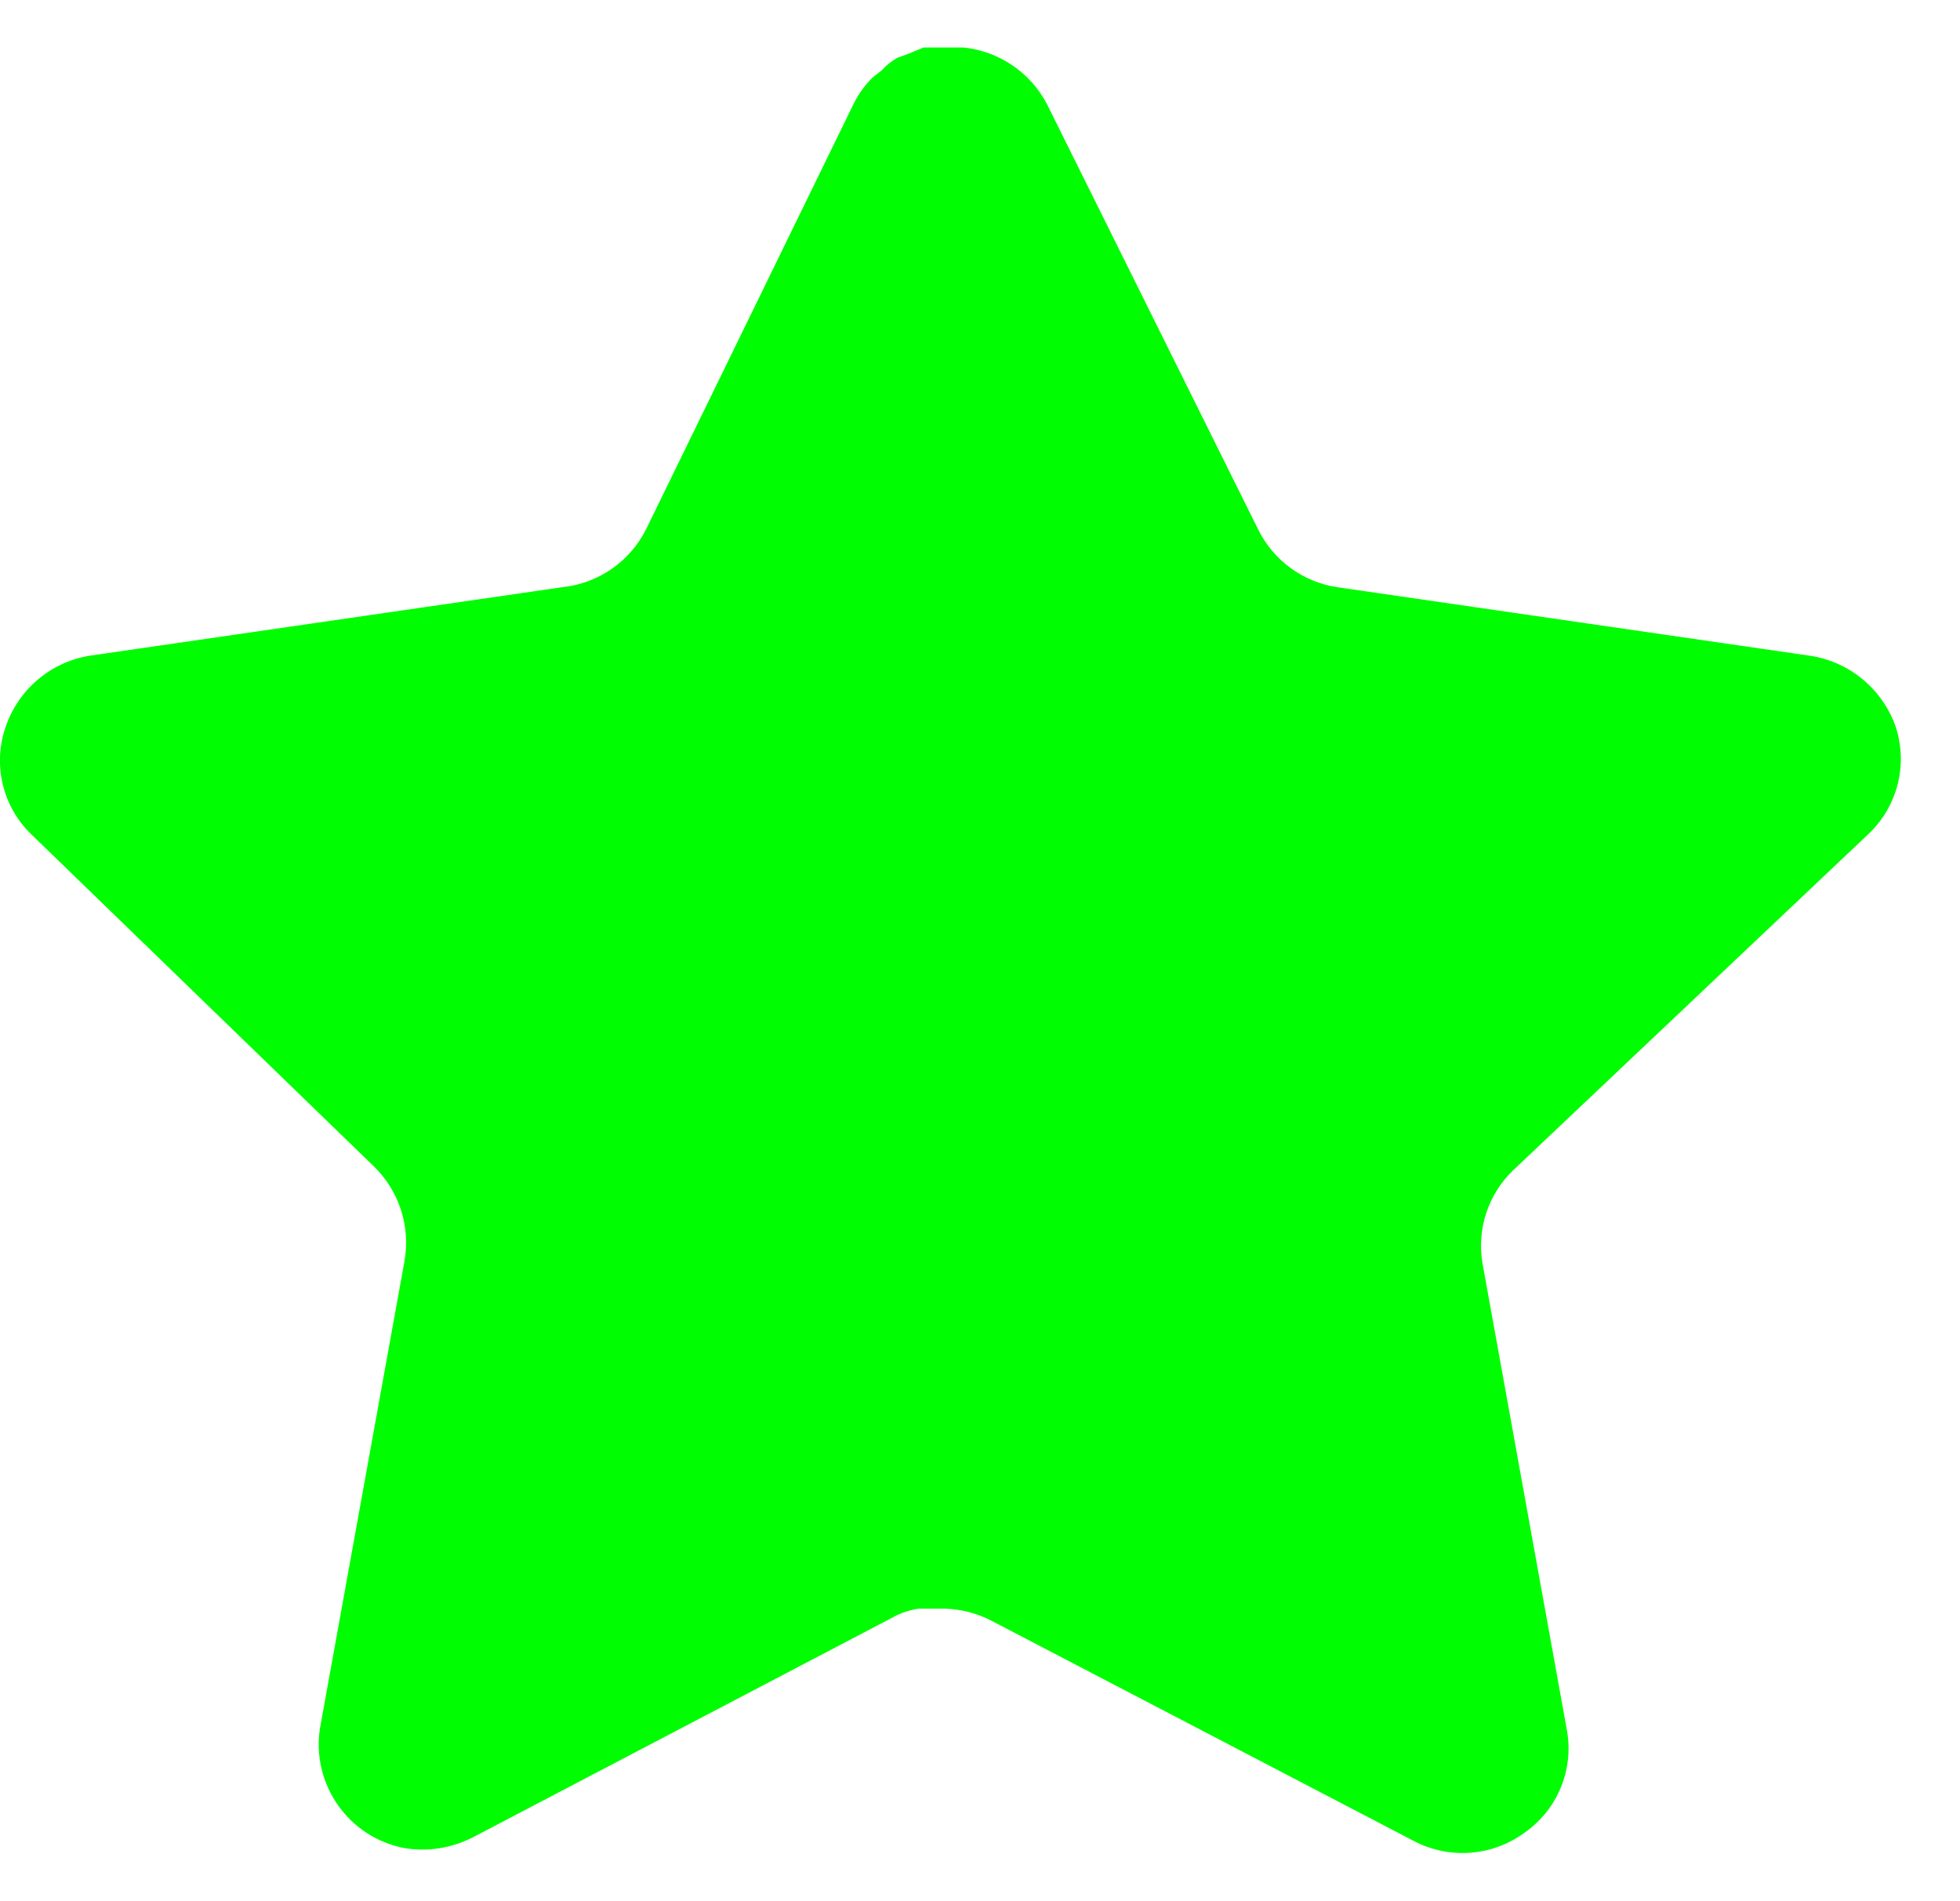
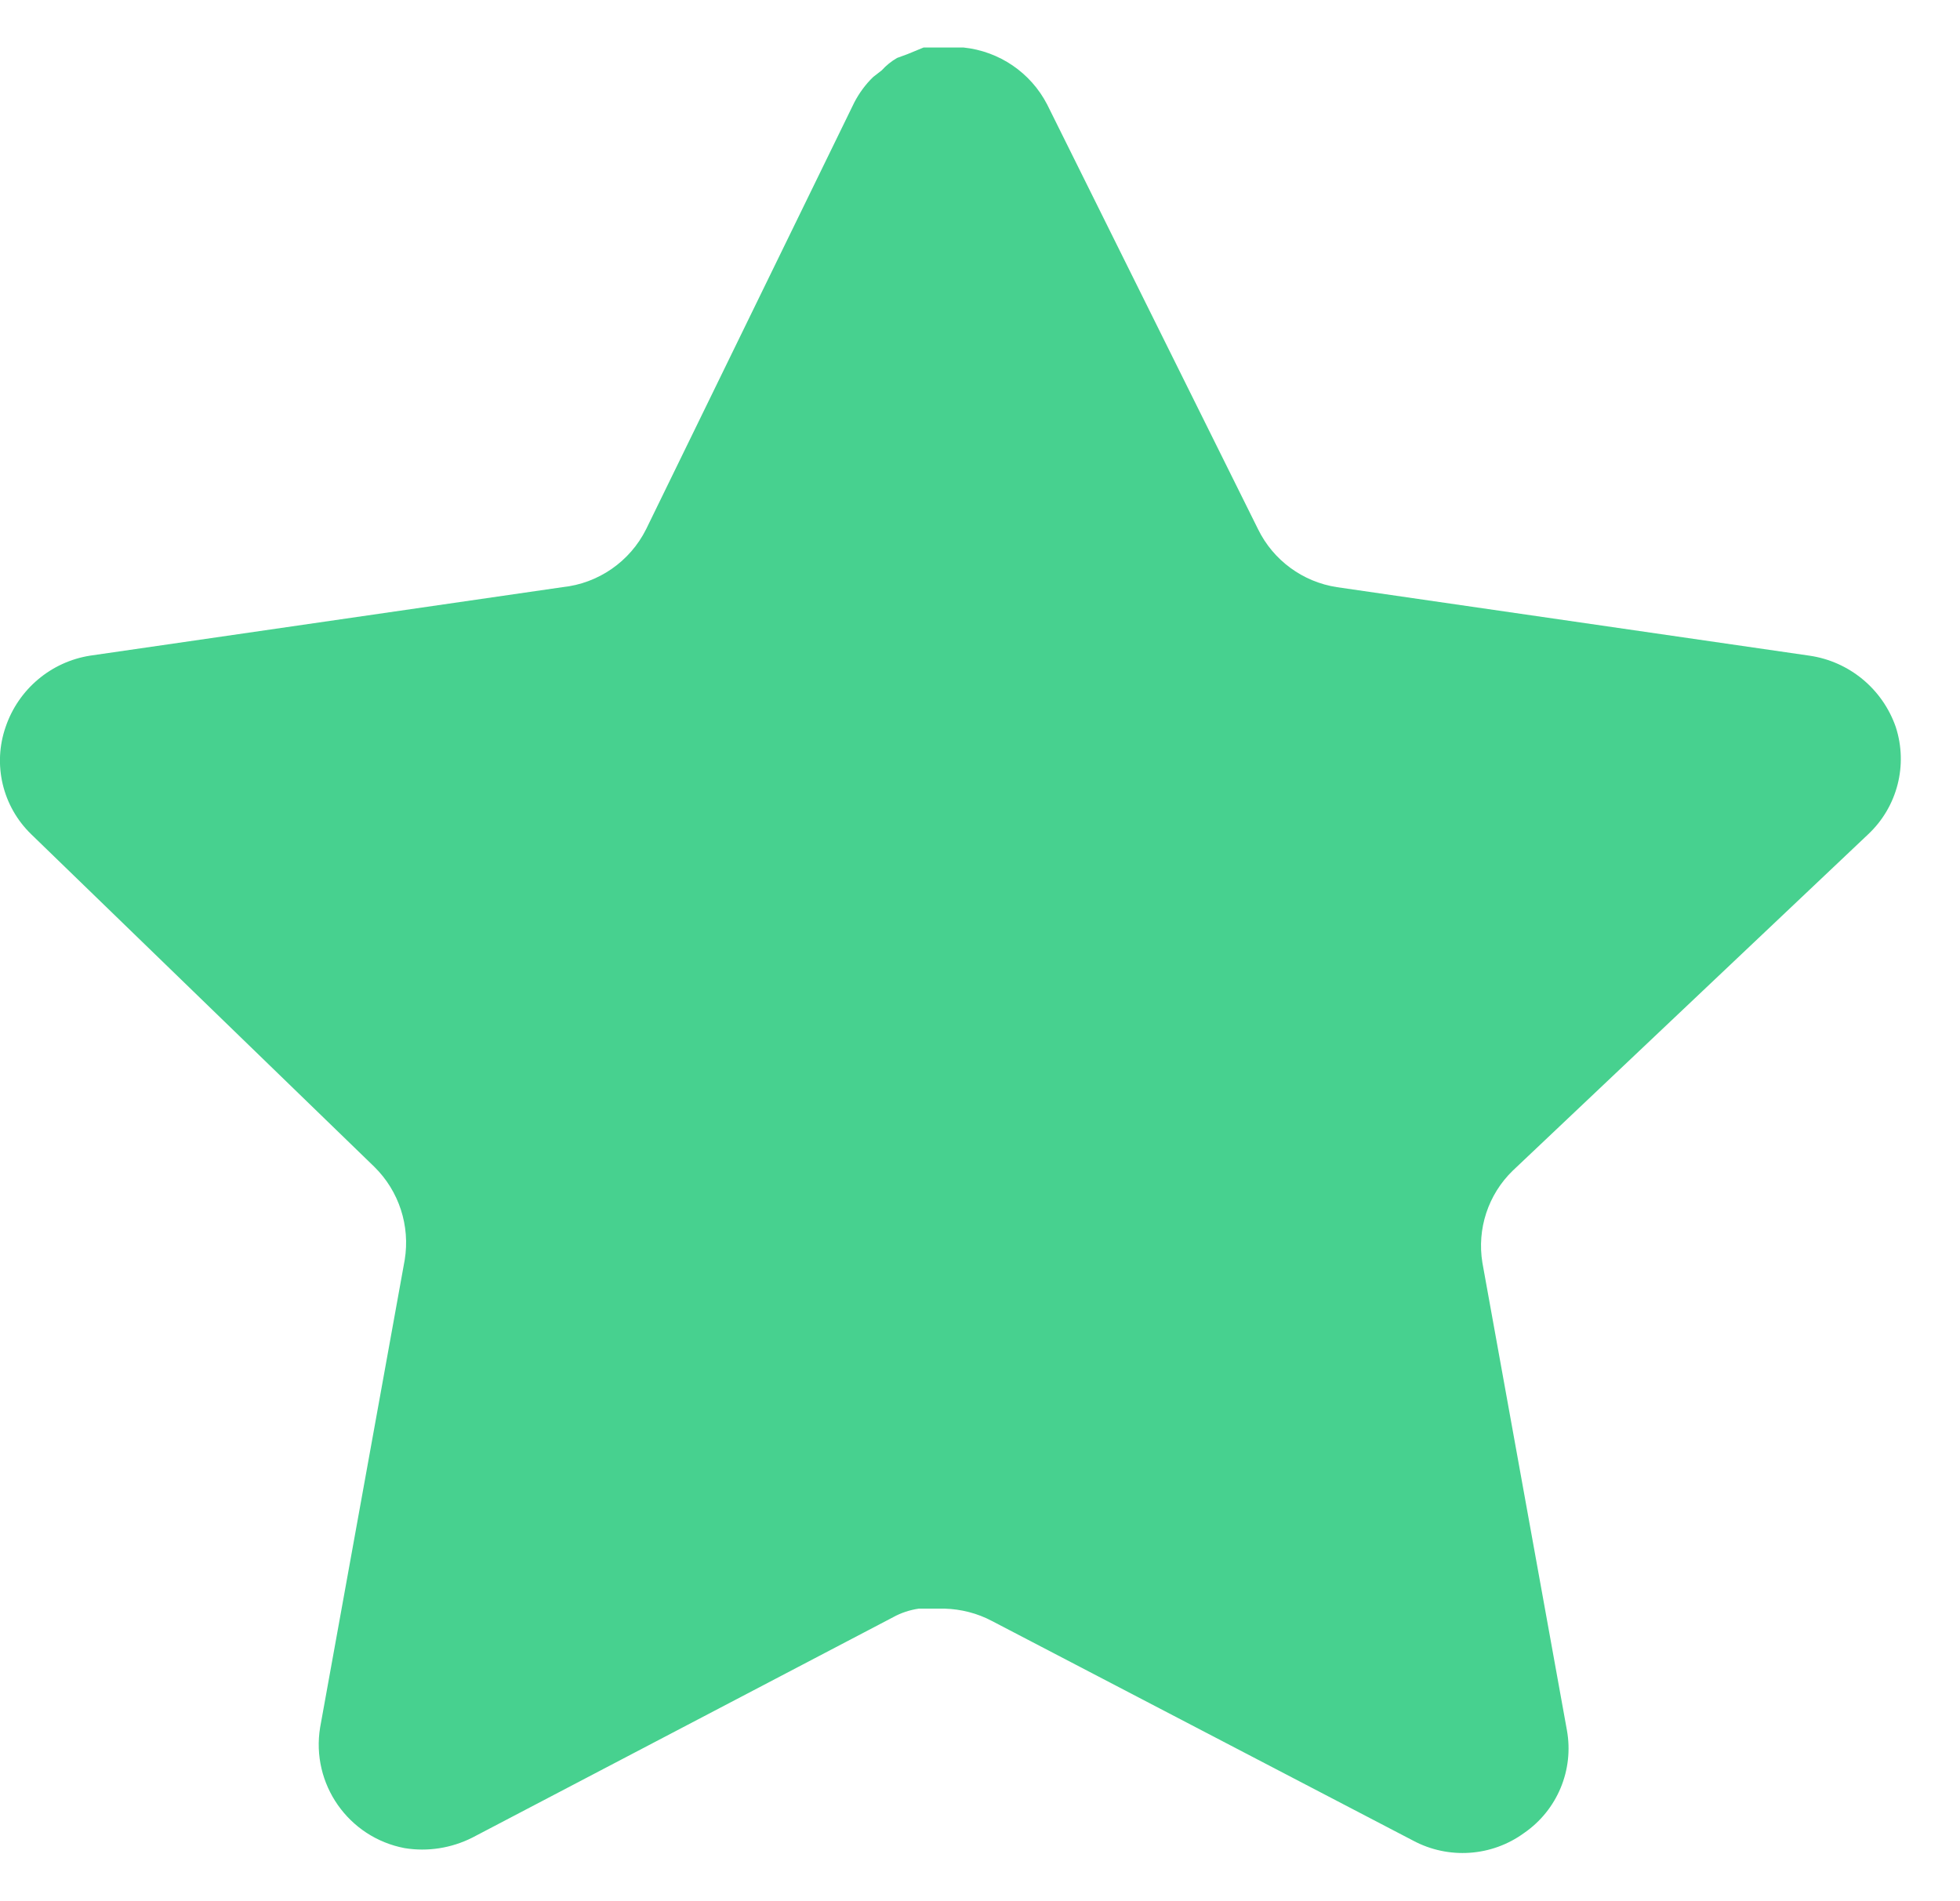
<svg xmlns="http://www.w3.org/2000/svg" width="33" height="32" viewBox="0 0 33 32" fill="none">
-   <path d="M25.47 19.712C25.055 20.114 24.865 20.695 24.959 21.264L26.382 29.136C26.502 29.803 26.22 30.479 25.662 30.864C25.114 31.264 24.386 31.312 23.79 30.992L16.703 27.296C16.457 27.165 16.183 27.095 15.903 27.087H15.47C15.319 27.109 15.172 27.157 15.038 27.231L7.95 30.944C7.599 31.12 7.202 31.183 6.814 31.12C5.866 30.941 5.234 30.039 5.39 29.087L6.814 21.215C6.908 20.64 6.718 20.056 6.303 19.648L0.526 14.048C0.042 13.579 -0.126 12.875 0.095 12.24C0.31 11.607 0.857 11.144 1.518 11.04L9.47 9.887C10.074 9.824 10.606 9.456 10.878 8.912L14.382 1.728C14.465 1.568 14.572 1.421 14.702 1.296L14.846 1.184C14.921 1.101 15.007 1.032 15.103 0.976L15.278 0.912L15.55 0.8H16.223C16.825 0.863 17.354 1.223 17.631 1.76L21.182 8.912C21.438 9.435 21.935 9.799 22.51 9.887L30.462 11.04C31.134 11.136 31.695 11.6 31.918 12.24C32.127 12.882 31.946 13.586 31.454 14.048L25.47 19.712Z" fill="#01FD01" />
+   <path d="M25.47 19.712C25.055 20.114 24.865 20.695 24.959 21.264L26.382 29.136C26.502 29.803 26.22 30.479 25.662 30.864C25.114 31.264 24.386 31.312 23.79 30.992L16.703 27.296C16.457 27.165 16.183 27.095 15.903 27.087H15.47C15.319 27.109 15.172 27.157 15.038 27.231L7.95 30.944C7.599 31.12 7.202 31.183 6.814 31.12C5.866 30.941 5.234 30.039 5.39 29.087L6.814 21.215C6.908 20.64 6.718 20.056 6.303 19.648L0.526 14.048C0.042 13.579 -0.126 12.875 0.095 12.24C0.31 11.607 0.857 11.144 1.518 11.04L9.47 9.887C10.074 9.824 10.606 9.456 10.878 8.912L14.382 1.728C14.465 1.568 14.572 1.421 14.702 1.296L14.846 1.184C14.921 1.101 15.007 1.032 15.103 0.976L15.278 0.912L15.55 0.8H16.223C16.825 0.863 17.354 1.223 17.631 1.76L21.182 8.912C21.438 9.435 21.935 9.799 22.51 9.887L30.462 11.04C31.134 11.136 31.695 11.6 31.918 12.24C32.127 12.882 31.946 13.586 31.454 14.048L25.47 19.712Z" fill="#47D18F" />
</svg>
